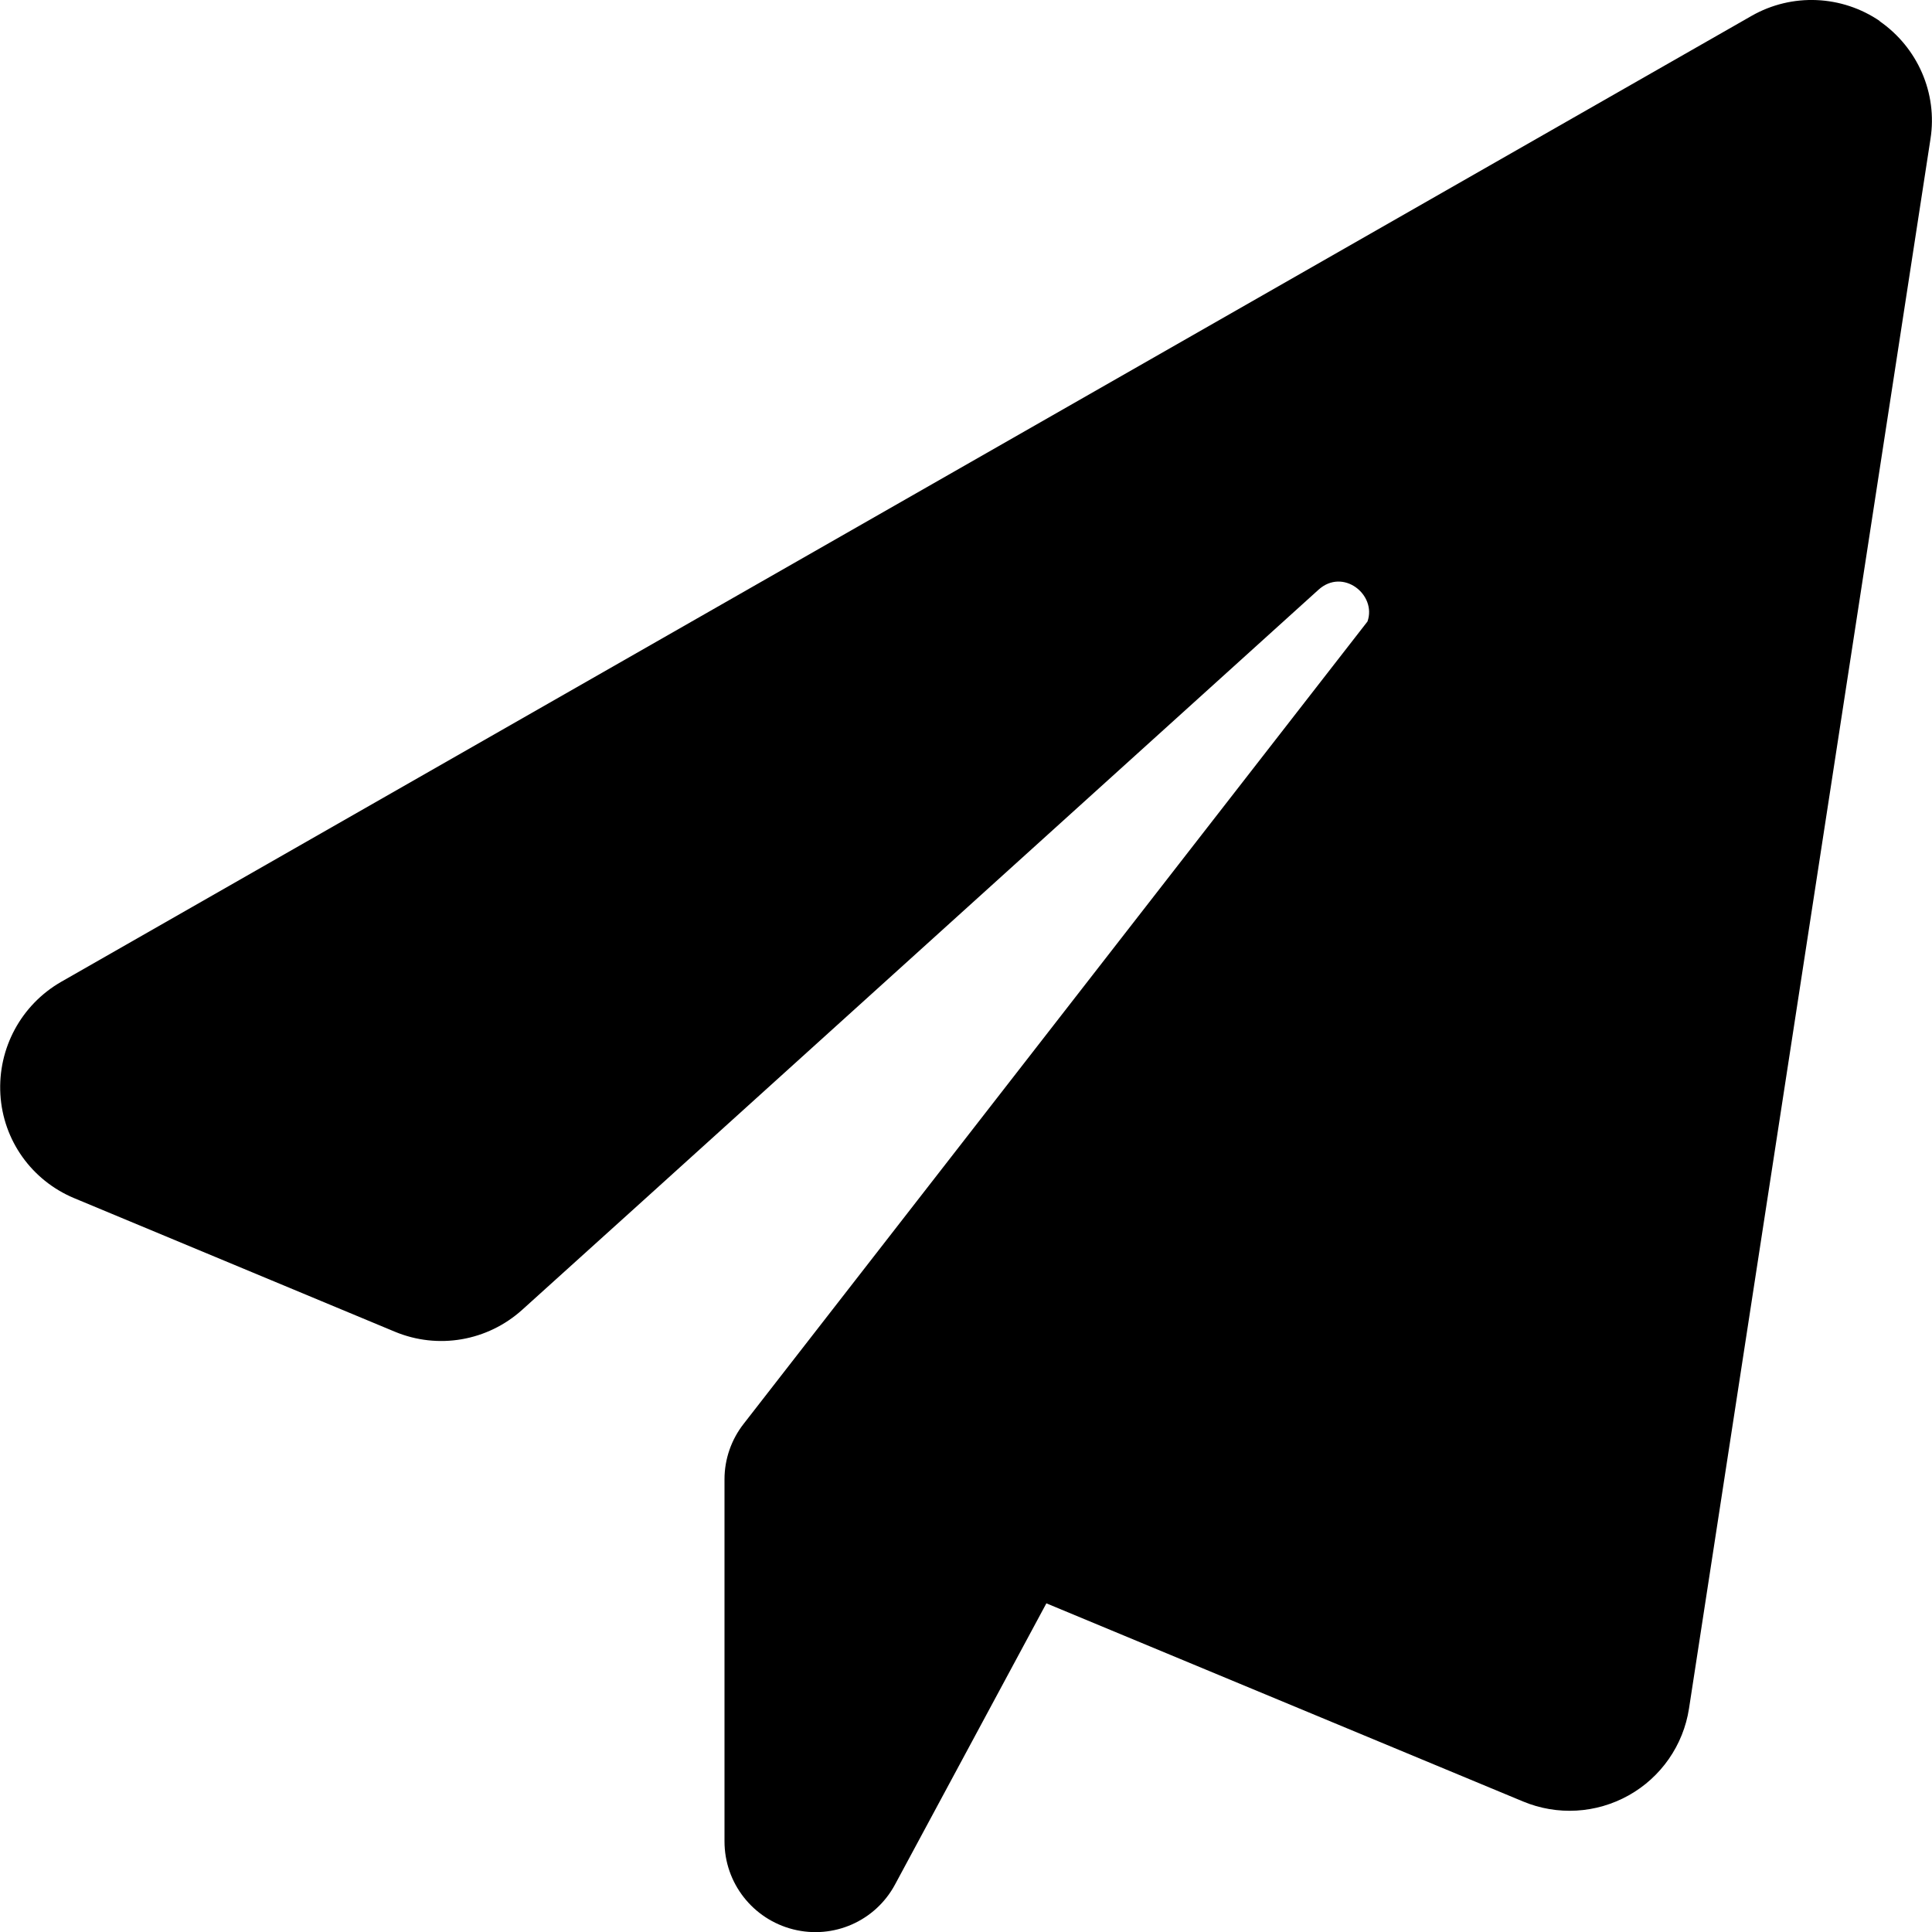
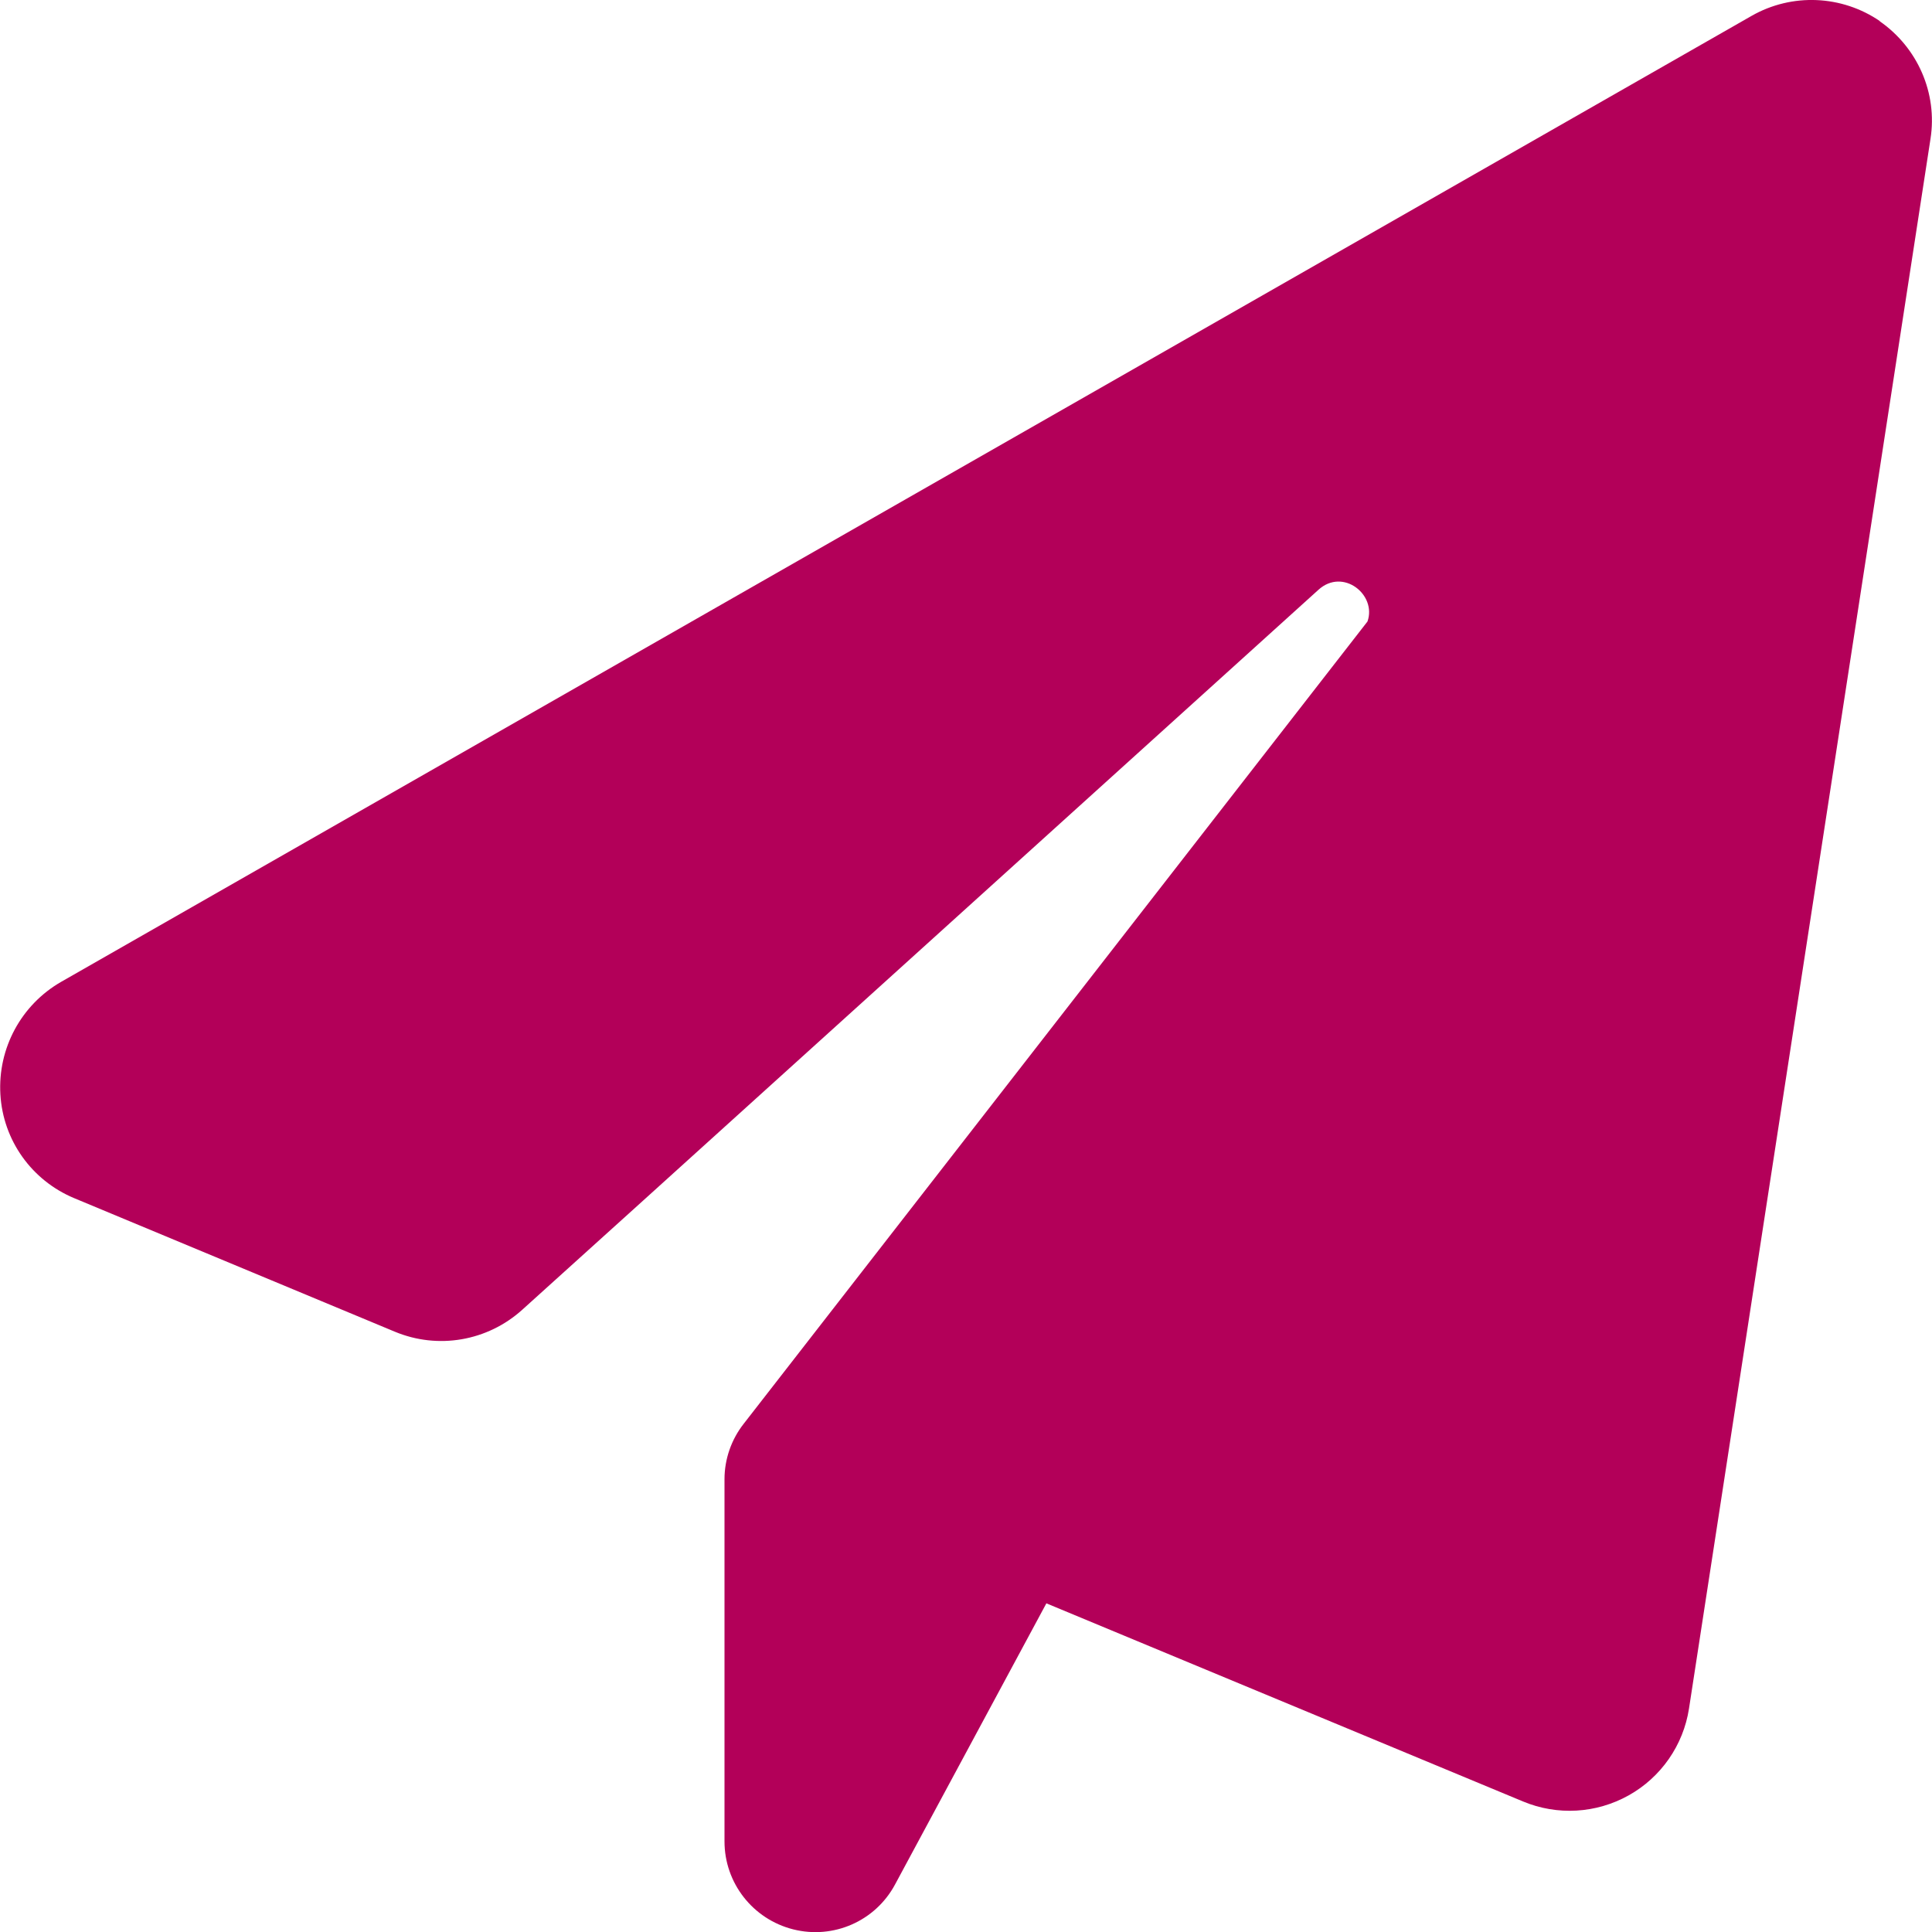
<svg xmlns="http://www.w3.org/2000/svg" viewBox="0 0 512 512">
-   <path d="M498.1 5.6c10.1 7 15.4 19.1 13.5 31.2l-64 416c-1.5 9.7-7.4 18.2-16 23s-18.9 5.4-28 1.6L277.3 424.9l-40.1 74.5c-5.2 9.7-16.3 14.6-27 11.9S192 499 192 488V392c0-5.3 1.8-10.5 5.1-14.7L362.4 164.7c2.5-7.1-6.5-14.3-13-8.4L170.4 318.2l-32 28.9 0 0c-9.2 8.3-22.3 10.6-33.8 5.8l-85-35.4C8.4 312.8 .8 302.2 .1 290s5.5-23.7 16.1-29.8l448-256c10.7-6.1 23.9-5.5 34 1.4z" />
+   <path fill="#b30059" d="M498.1 5.6c10.1 7 15.4 19.1 13.5 31.2l-64 416c-1.5 9.7-7.4 18.2-16 23s-18.9 5.4-28 1.6L277.3 424.9l-40.1 74.5c-5.2 9.7-16.3 14.6-27 11.9S192 499 192 488V392c0-5.3 1.8-10.5 5.1-14.7L362.4 164.7c2.5-7.1-6.5-14.3-13-8.4L170.4 318.2l-32 28.9 0 0c-9.2 8.3-22.3 10.6-33.8 5.8l-85-35.4C8.4 312.8 .8 302.2 .1 290s5.5-23.7 16.1-29.8l448-256c10.7-6.1 23.9-5.5 34 1.4z" />
</svg>
